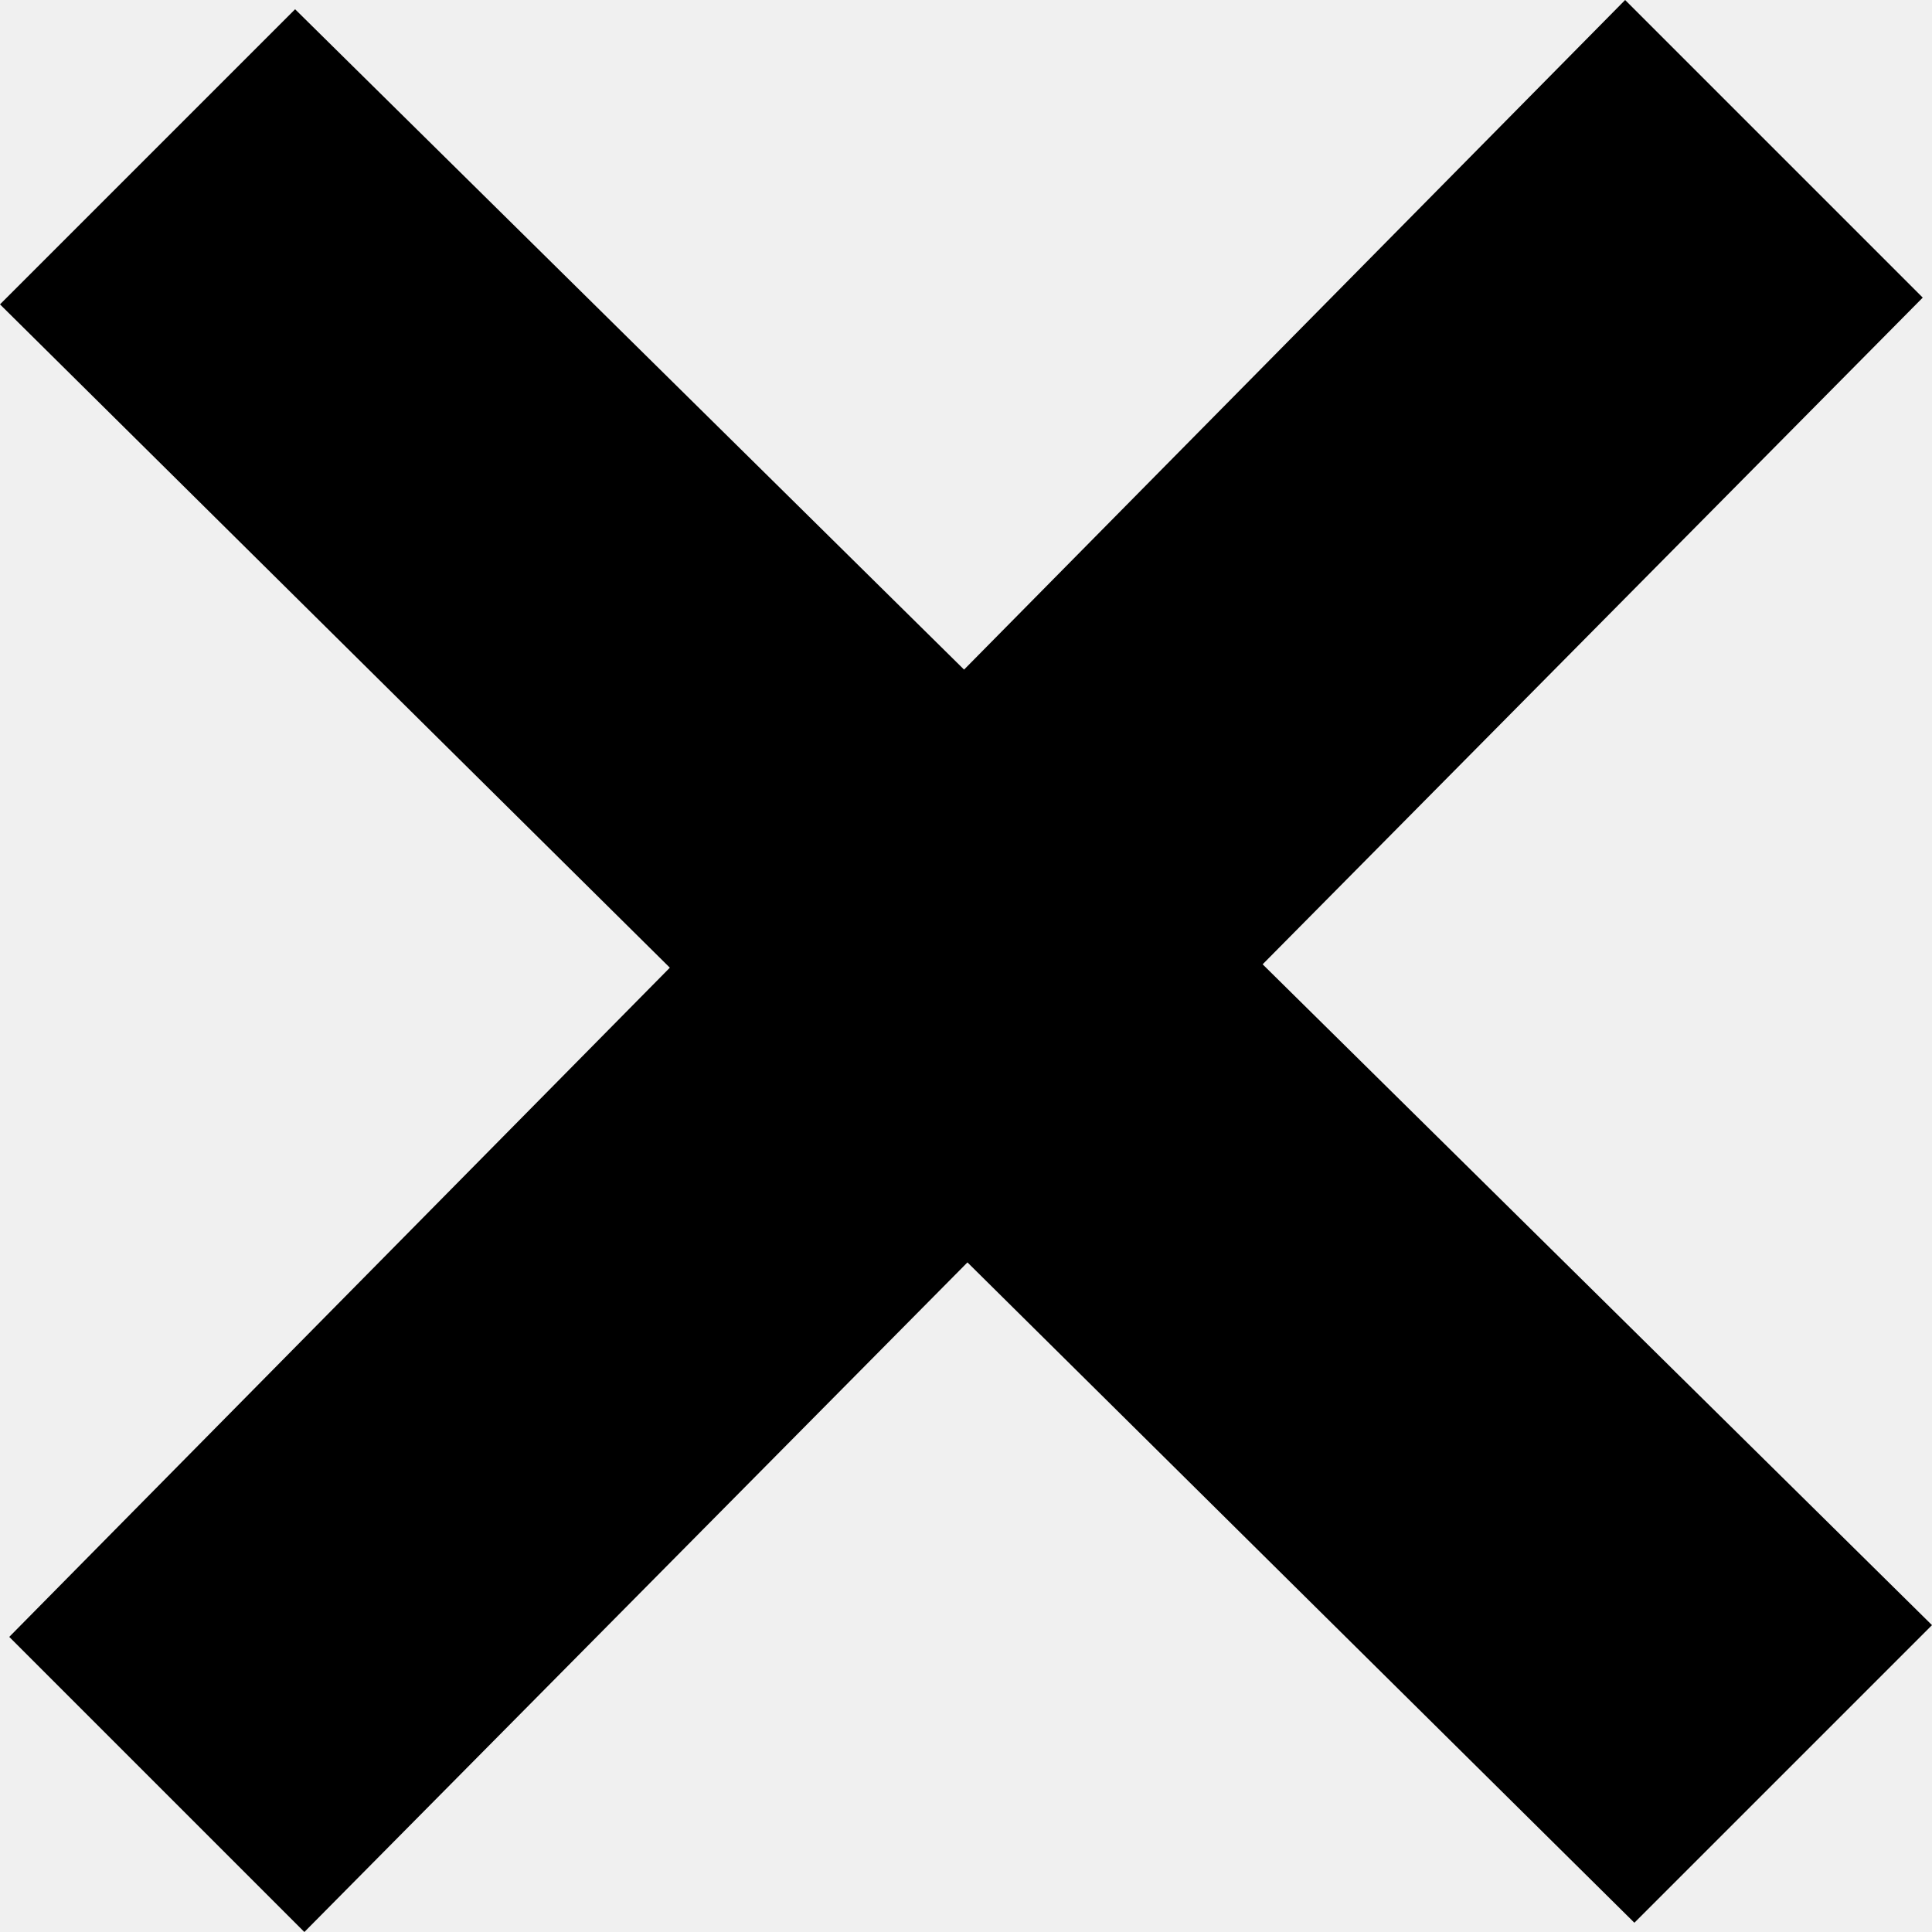
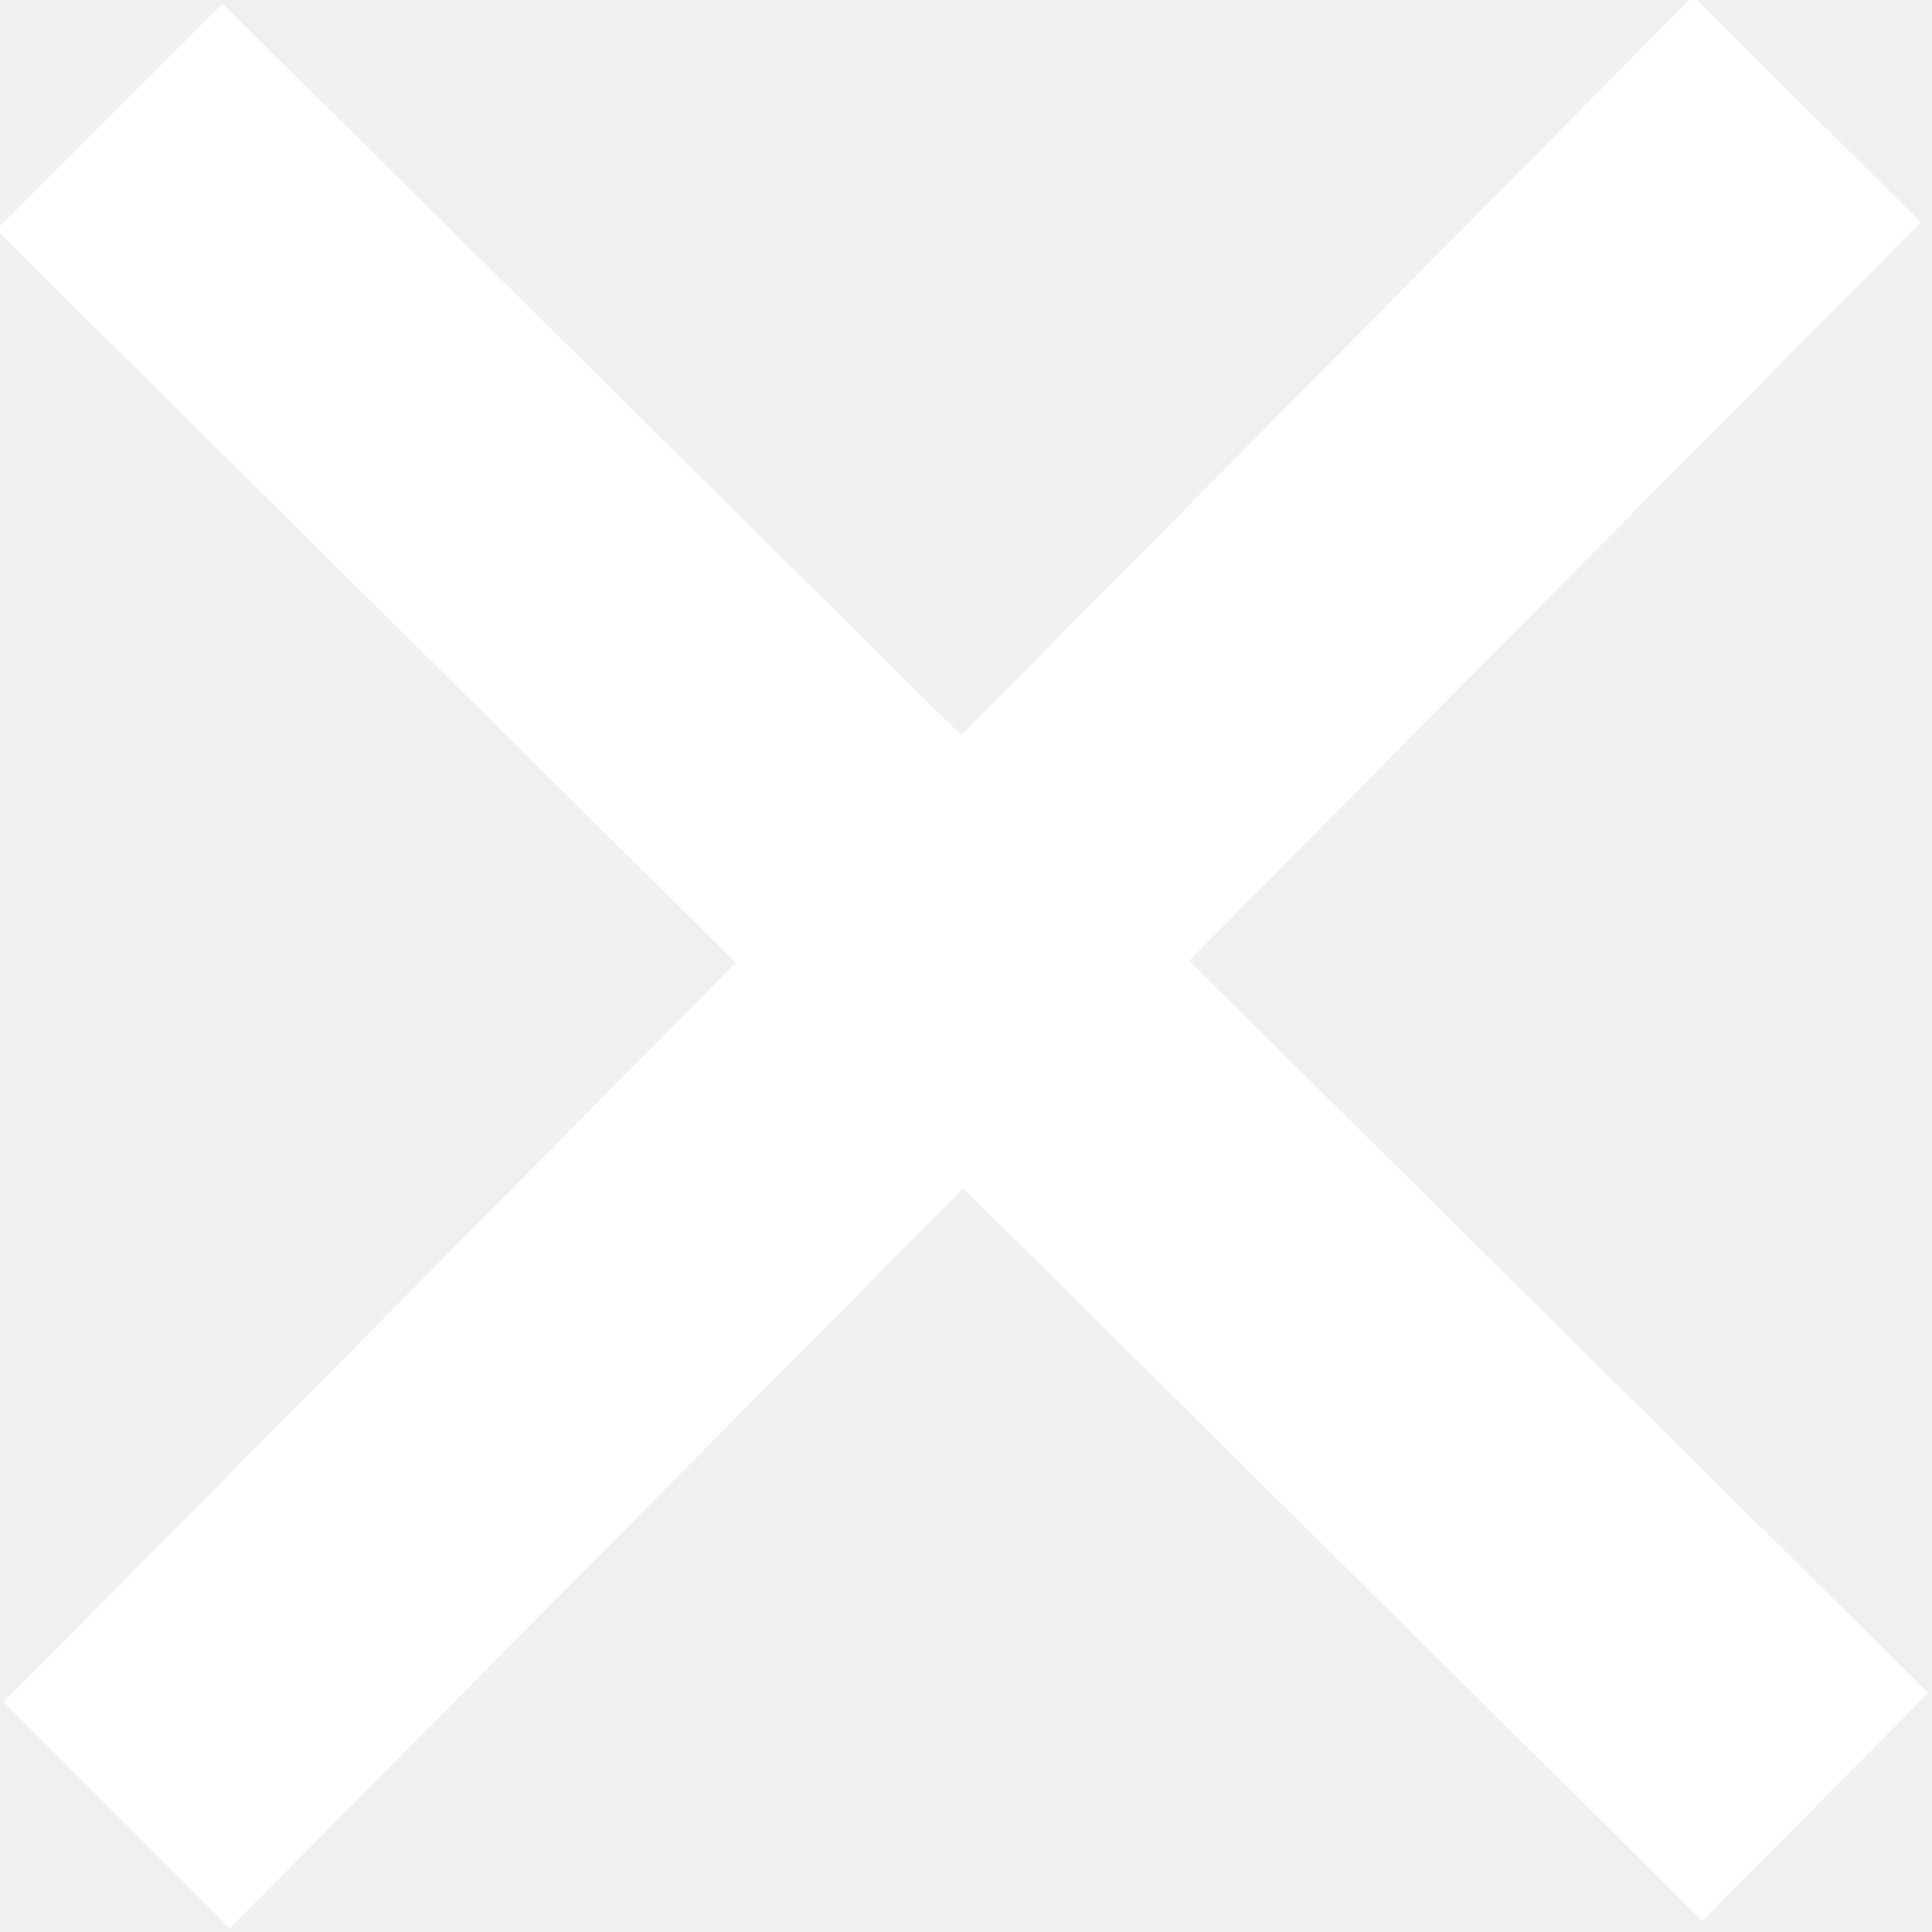
- <svg xmlns="http://www.w3.org/2000/svg" width="24" height="24">
-   <path d="m24 20.188-8.315-8.209 8.2-8.282L20.188 0l-8.212 8.318L3.666.115 0 3.781l8.321 8.24-8.206 8.313L3.781 24l8.237-8.318 8.285 8.203z" />
+ <svg xmlns="http://www.w3.org/2000/svg" width="24" height="24" fill="none">
+   <path d="m23.954 21.03-9.184-9.095 9.092-9.174L21.03-.046l-9.09 9.179L2.764.045l-2.81 2.81L9.14 11.96.045 21.144l2.81 2.81 9.112-9.192 9.18 9.1 2.807-2.832Z" fill="#fff" />
</svg>
